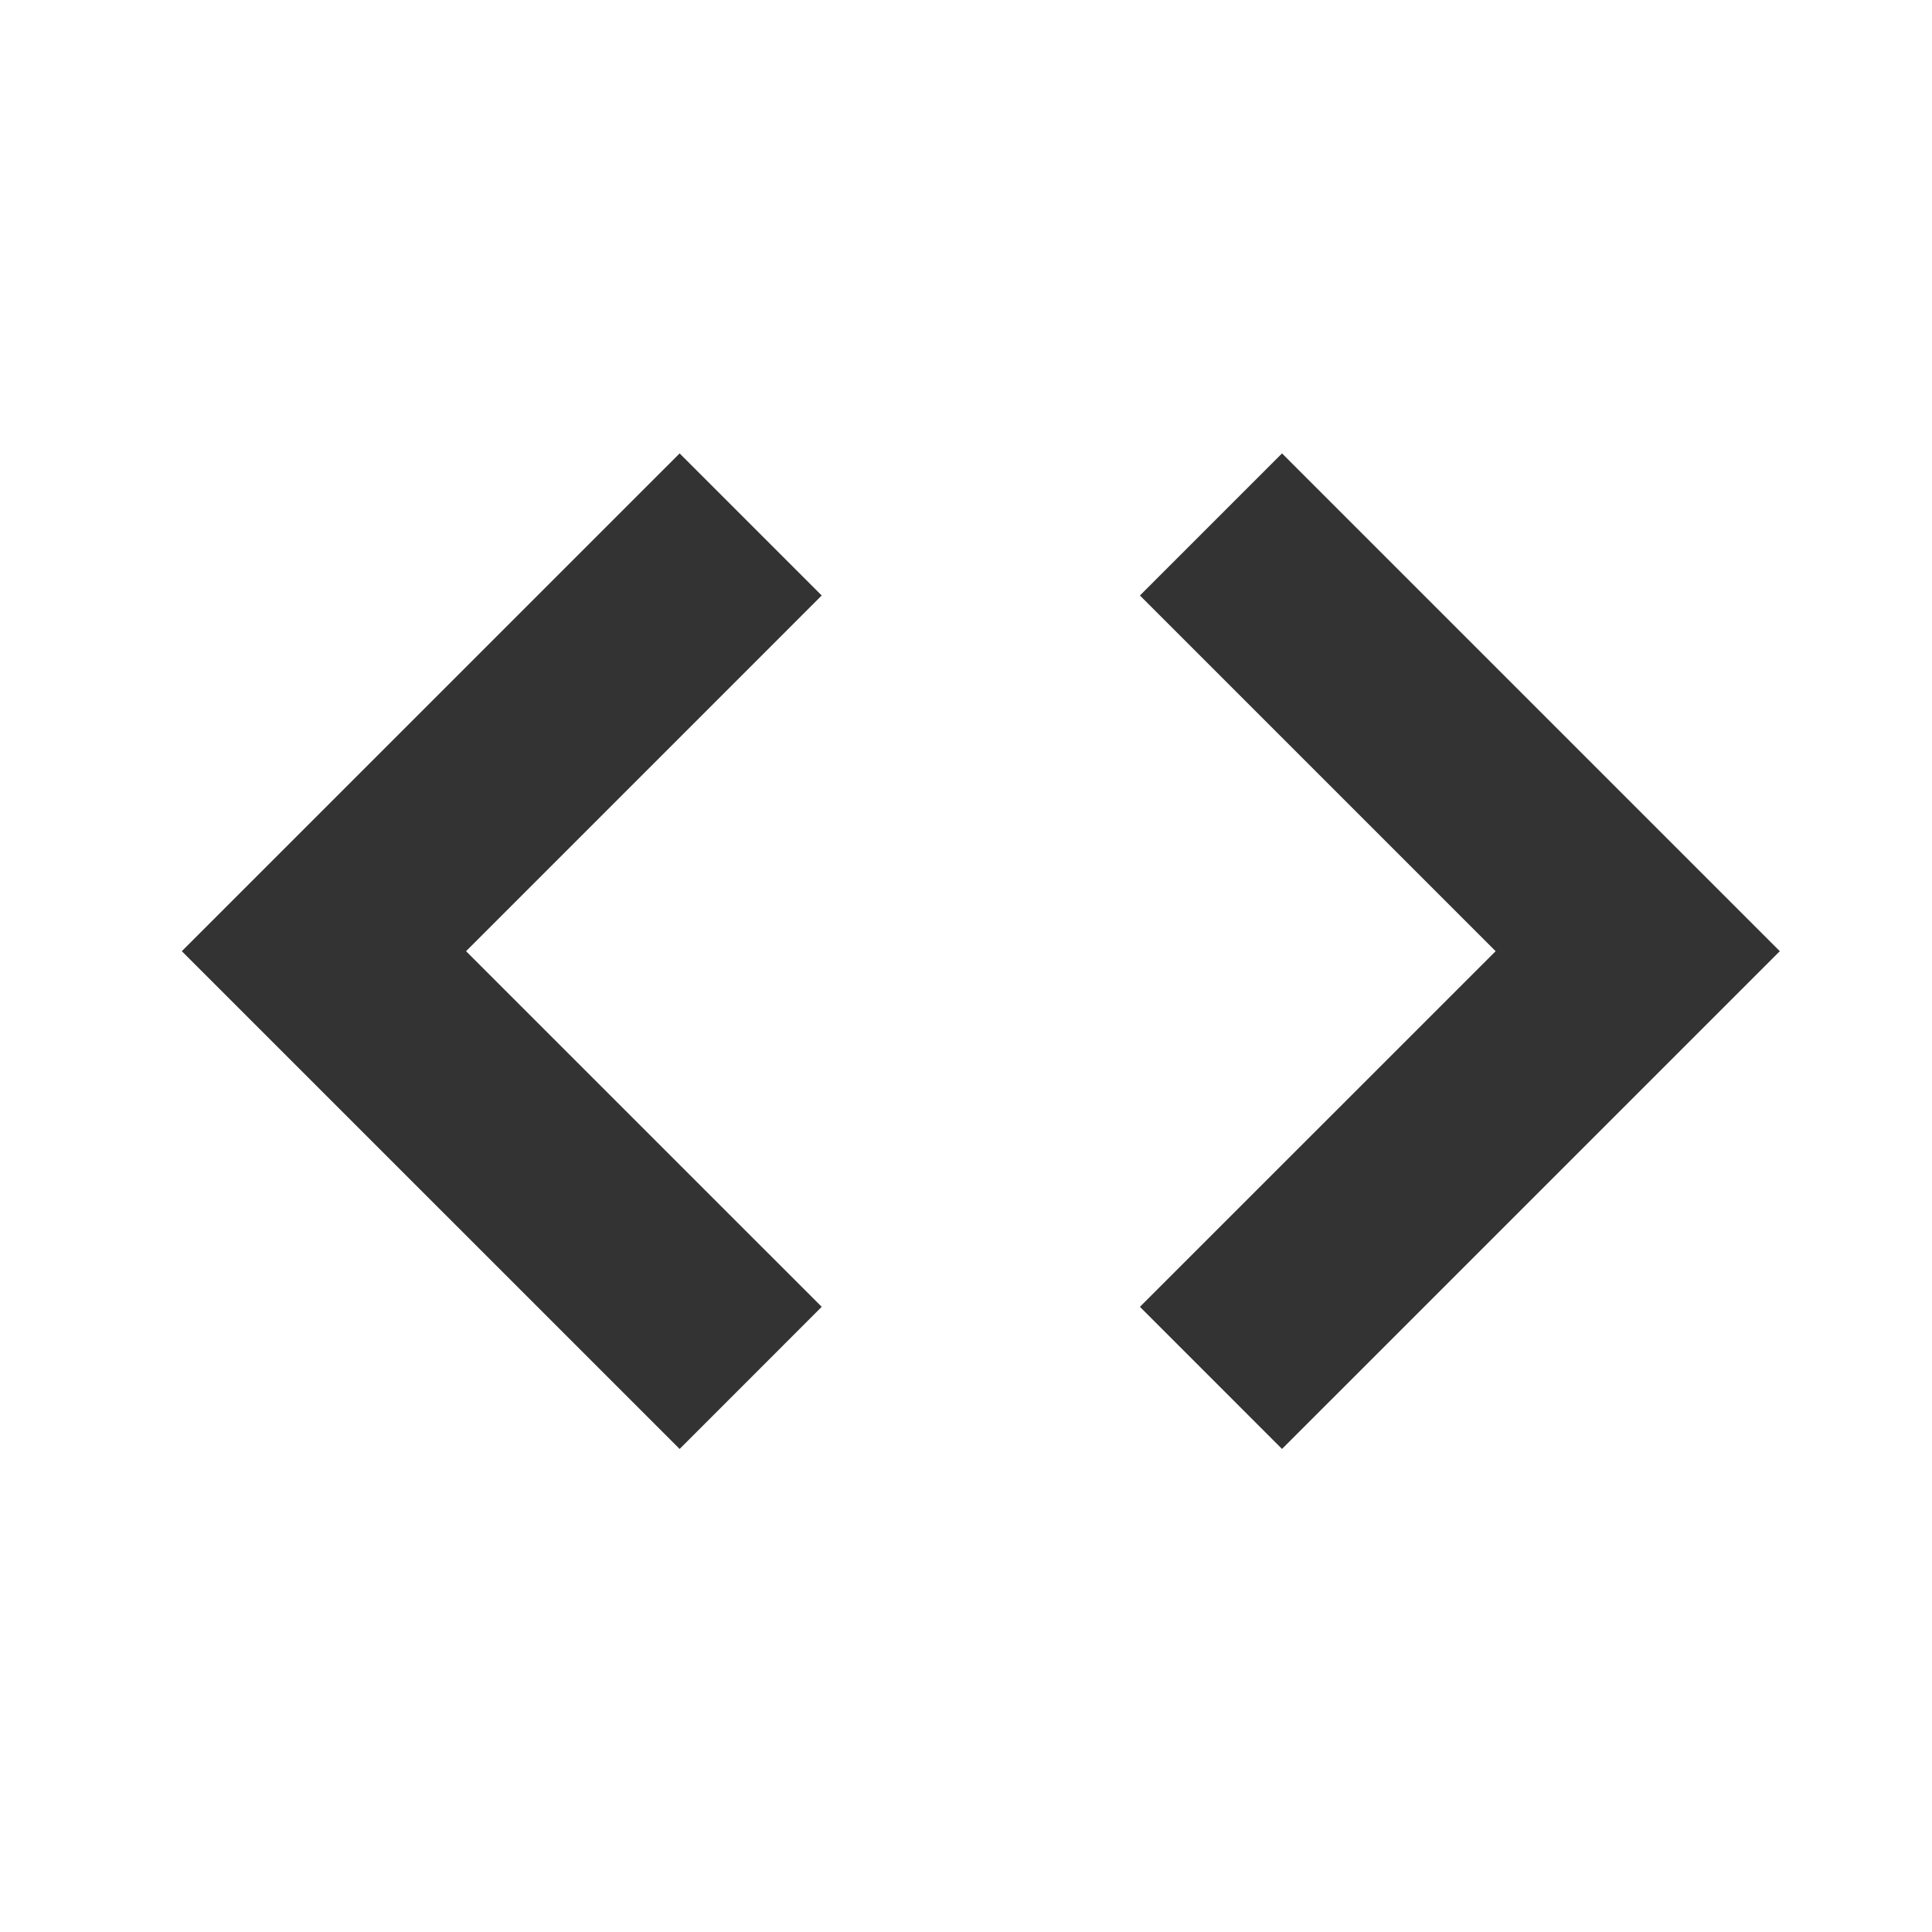
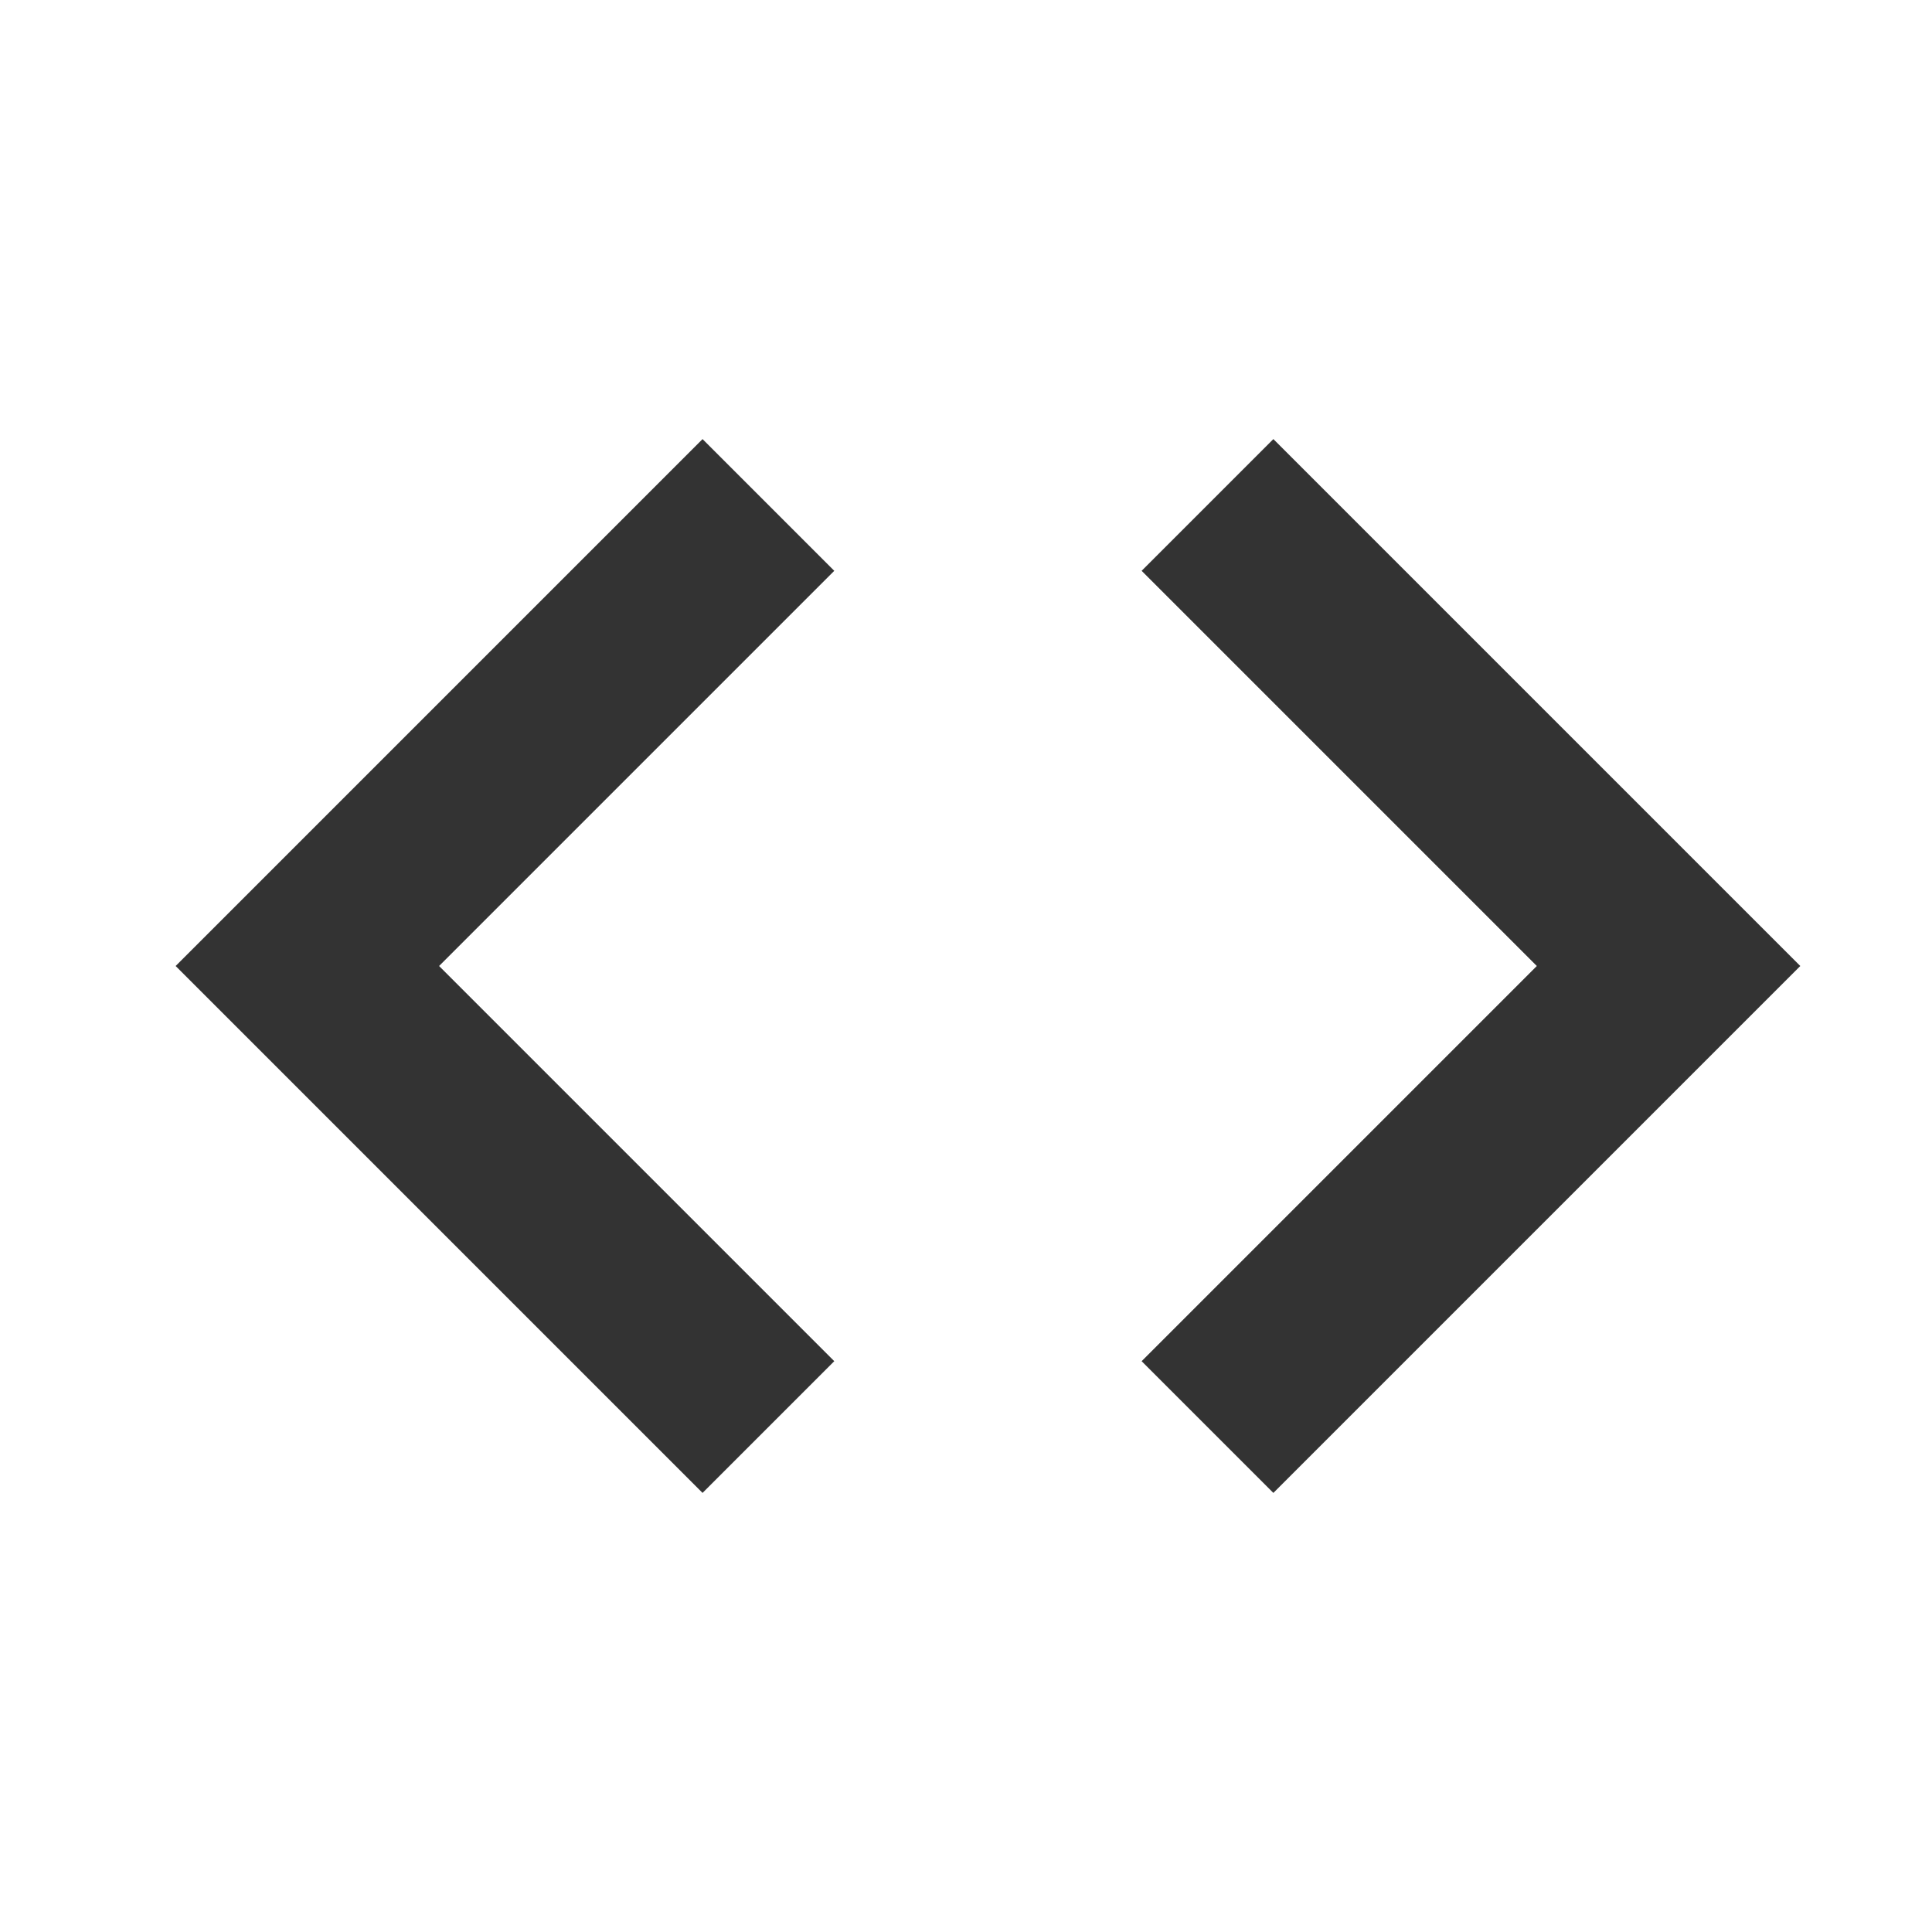
<svg xmlns="http://www.w3.org/2000/svg" version="1.1" x="0px" y="0px" width="44px" height="44px" viewBox="0 0 44 44" enable-background="new 0 0 44 44" xml:space="preserve">
  <defs>
</defs>
-   <polygon fill="#333333" points="18.714,13.562 15.478,10.326 4.141,21.662 4.141,21.662 4.141,21.663 15.478,32.999 18.714,29.762   10.614,21.663 " />
-   <polygon fill="#333333" points="25.961,29.762 29.197,32.999 40.534,21.663 40.534,21.663 40.534,21.663 29.197,10.326   25.961,13.562 34.062,21.663 " />
+   <polygon fill="#333333" points="19,13 16,10 4,22 16,34 19,31 10,22" />
+   <polygon fill="#333333" points="26,31 29,34 41,22 29,10 26,13 35,22" />
</svg>
